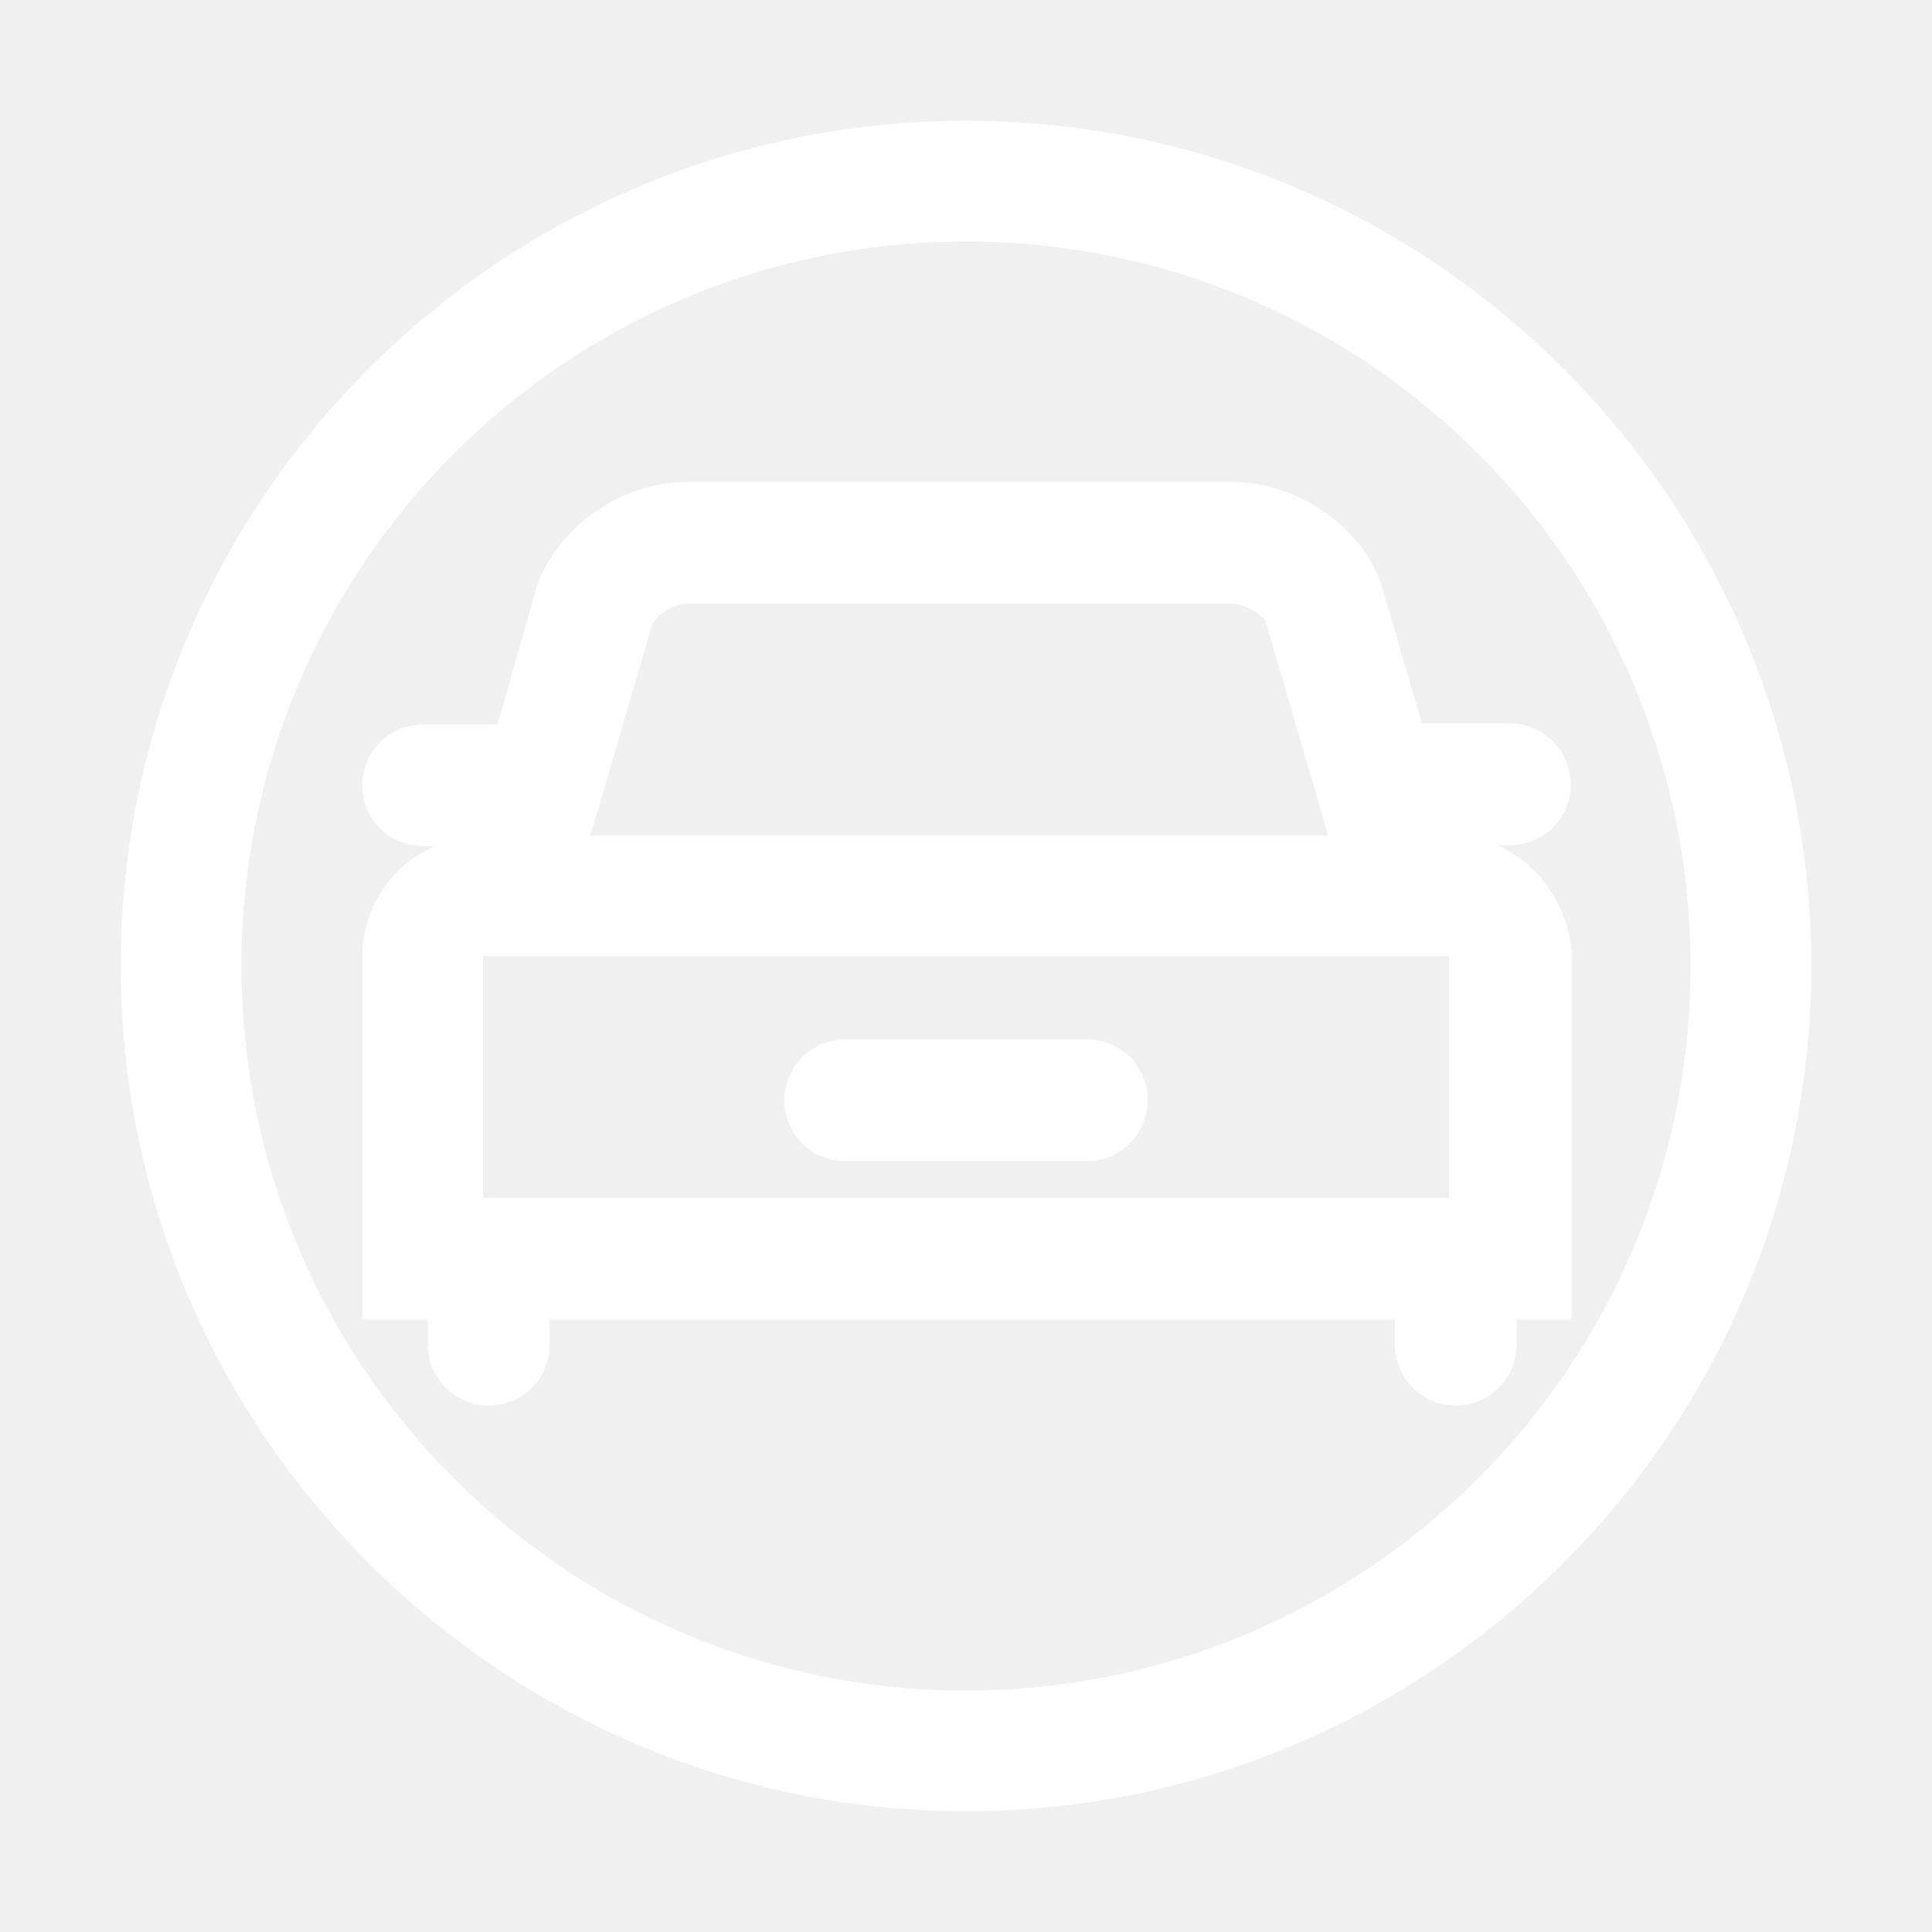
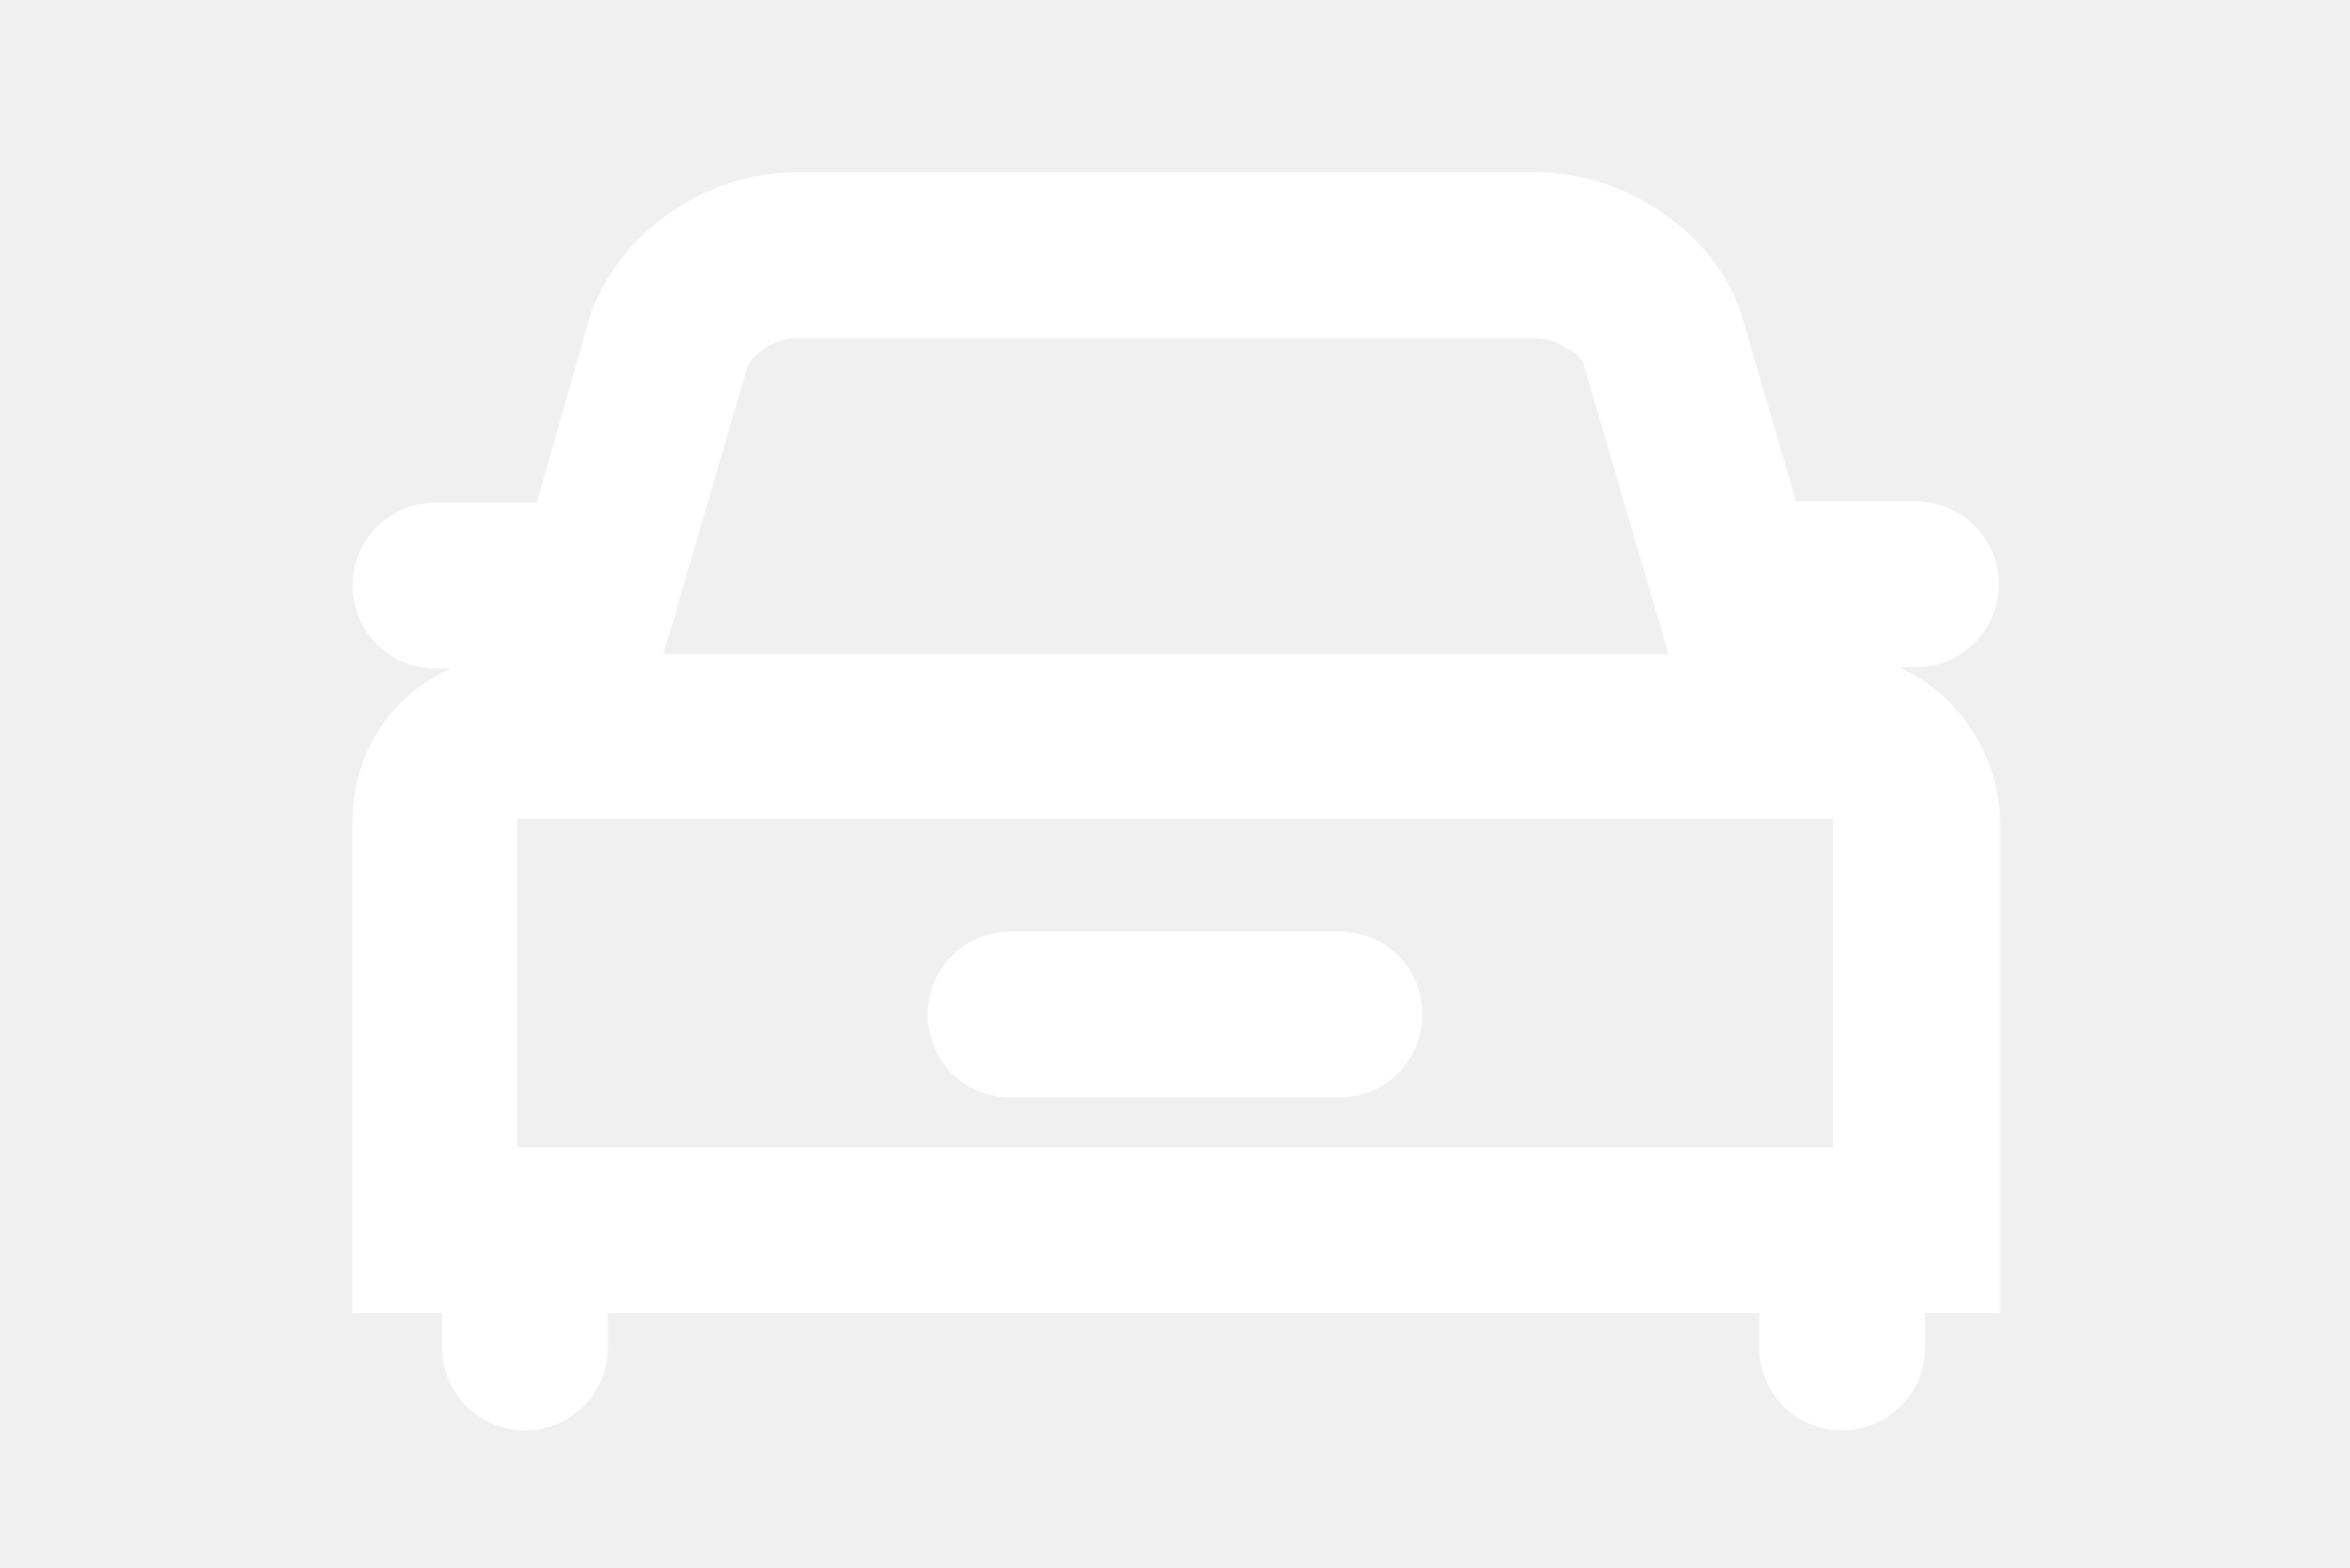
- <svg xmlns="http://www.w3.org/2000/svg" version="1.1" id="图层_1" x="0px" y="0px" viewBox="0 0 200 200" style="enable-background:new 0 0 200 200;" xml:space="preserve">
+ <svg xmlns="http://www.w3.org/2000/svg" version="1.1" id="图层_1" x="0px" y="0px" viewBox="0 0 178.6 119.1" style="enable-background:new 0 0 178.6 119.1;" xml:space="preserve">
  <style type="text/css">
	.st0{fill:#FFFFFF;}
</style>
-   <path class="st0" d="M100,12.5c-48.3,0-87.5,39.3-87.5,87.5s39.3,87.5,87.5,87.5s87.5-39.3,87.5-87.5S148.3,12.5,100,12.5z M100,175  c-41.4,0-75-33.6-75-75s33.6-75,75-75s75,33.6,75,75S141.4,175,100,175z" />
-   <path class="st0" d="M155,87.5h1.3c3.5,0,6.3-2.8,6.3-6.3s-2.8-6.3-6.3-6.3h-9.1l-4.3-14.7c-2.2-5.9-8.8-10.3-15.3-10.3H71.1  c-6.6,0-13.2,4.4-15.5,10.7L51.5,75h-7.7c-3.5,0-6.3,2.8-6.3,6.3s2.8,6.3,6.3,6.3H45c-4.6,2-7.5,6.5-7.5,11.5v37.5h6.8v2.6  c0,3.5,2.8,6.3,6.3,6.3s6.3-2.8,6.3-6.3v-2.6h87.5v2.6c0,3.5,2.8,6.3,6.3,6.3c3.5,0,6.3-2.8,6.3-6.3v-2.6h5.7V99  C162.5,94,159.5,89.5,155,87.5z M50,124V99h100v25H50z M71.1,62.5h56.4c1.5,0,3.3,1.3,3.5,1.8l6.5,22.2H61.1l0.8-2.6  c0.2-0.3,0.2-0.7,0.3-1.1l5.3-18.1C67.8,63.8,69.6,62.5,71.1,62.5L71.1,62.5z" />
-   <path class="st0" d="M112.5,107.6h-25c-3.5,0-6.3,2.8-6.3,6.3c0,3.5,2.8,6.3,6.3,6.3h25c3.5,0,6.3-2.8,6.3-6.3  C118.8,110.3,116,107.6,112.5,107.6z" />
+   <path class="st0" d="M144.3,50.7h1.3c3.5,0,6.3-2.8,6.3-6.3s-2.8-6.3-6.3-6.3h-9.1l-4.3-14.7c-2.2-5.9-8.8-10.3-15.3-10.3H60.4  c-6.6,0-13.2,4.4-15.5,10.7l-4.1,14.4h-7.7c-3.5,0-6.3,2.8-6.3,6.3s2.8,6.3,6.3,6.3h1.2c-4.6,2-7.5,6.5-7.5,11.5v37.5h6.8v2.6  c0,3.5,2.8,6.3,6.3,6.3s6.3-2.8,6.3-6.3v-2.6h87.5v2.6c0,3.5,2.8,6.3,6.3,6.3s6.3-2.8,6.3-6.3v-2.6h5.7V62.2  C151.8,57.2,148.8,52.7,144.3,50.7z M39.3,87.2v-25h100v25H39.3z M60.4,25.7h56.4c1.5,0,3.3,1.3,3.5,1.8l6.5,22.2H50.4l0.8-2.6  c0.2-0.3,0.2-0.7,0.3-1.1l5.3-18.1C57.1,27,58.9,25.7,60.4,25.7L60.4,25.7z" />
+   <path class="st0" d="M101.8,70.8h-25c-3.5,0-6.3,2.8-6.3,6.3s2.8,6.3,6.3,6.3h25c3.5,0,6.3-2.8,6.3-6.3  C108.1,73.5,105.3,70.8,101.8,70.8z" />
</svg>
